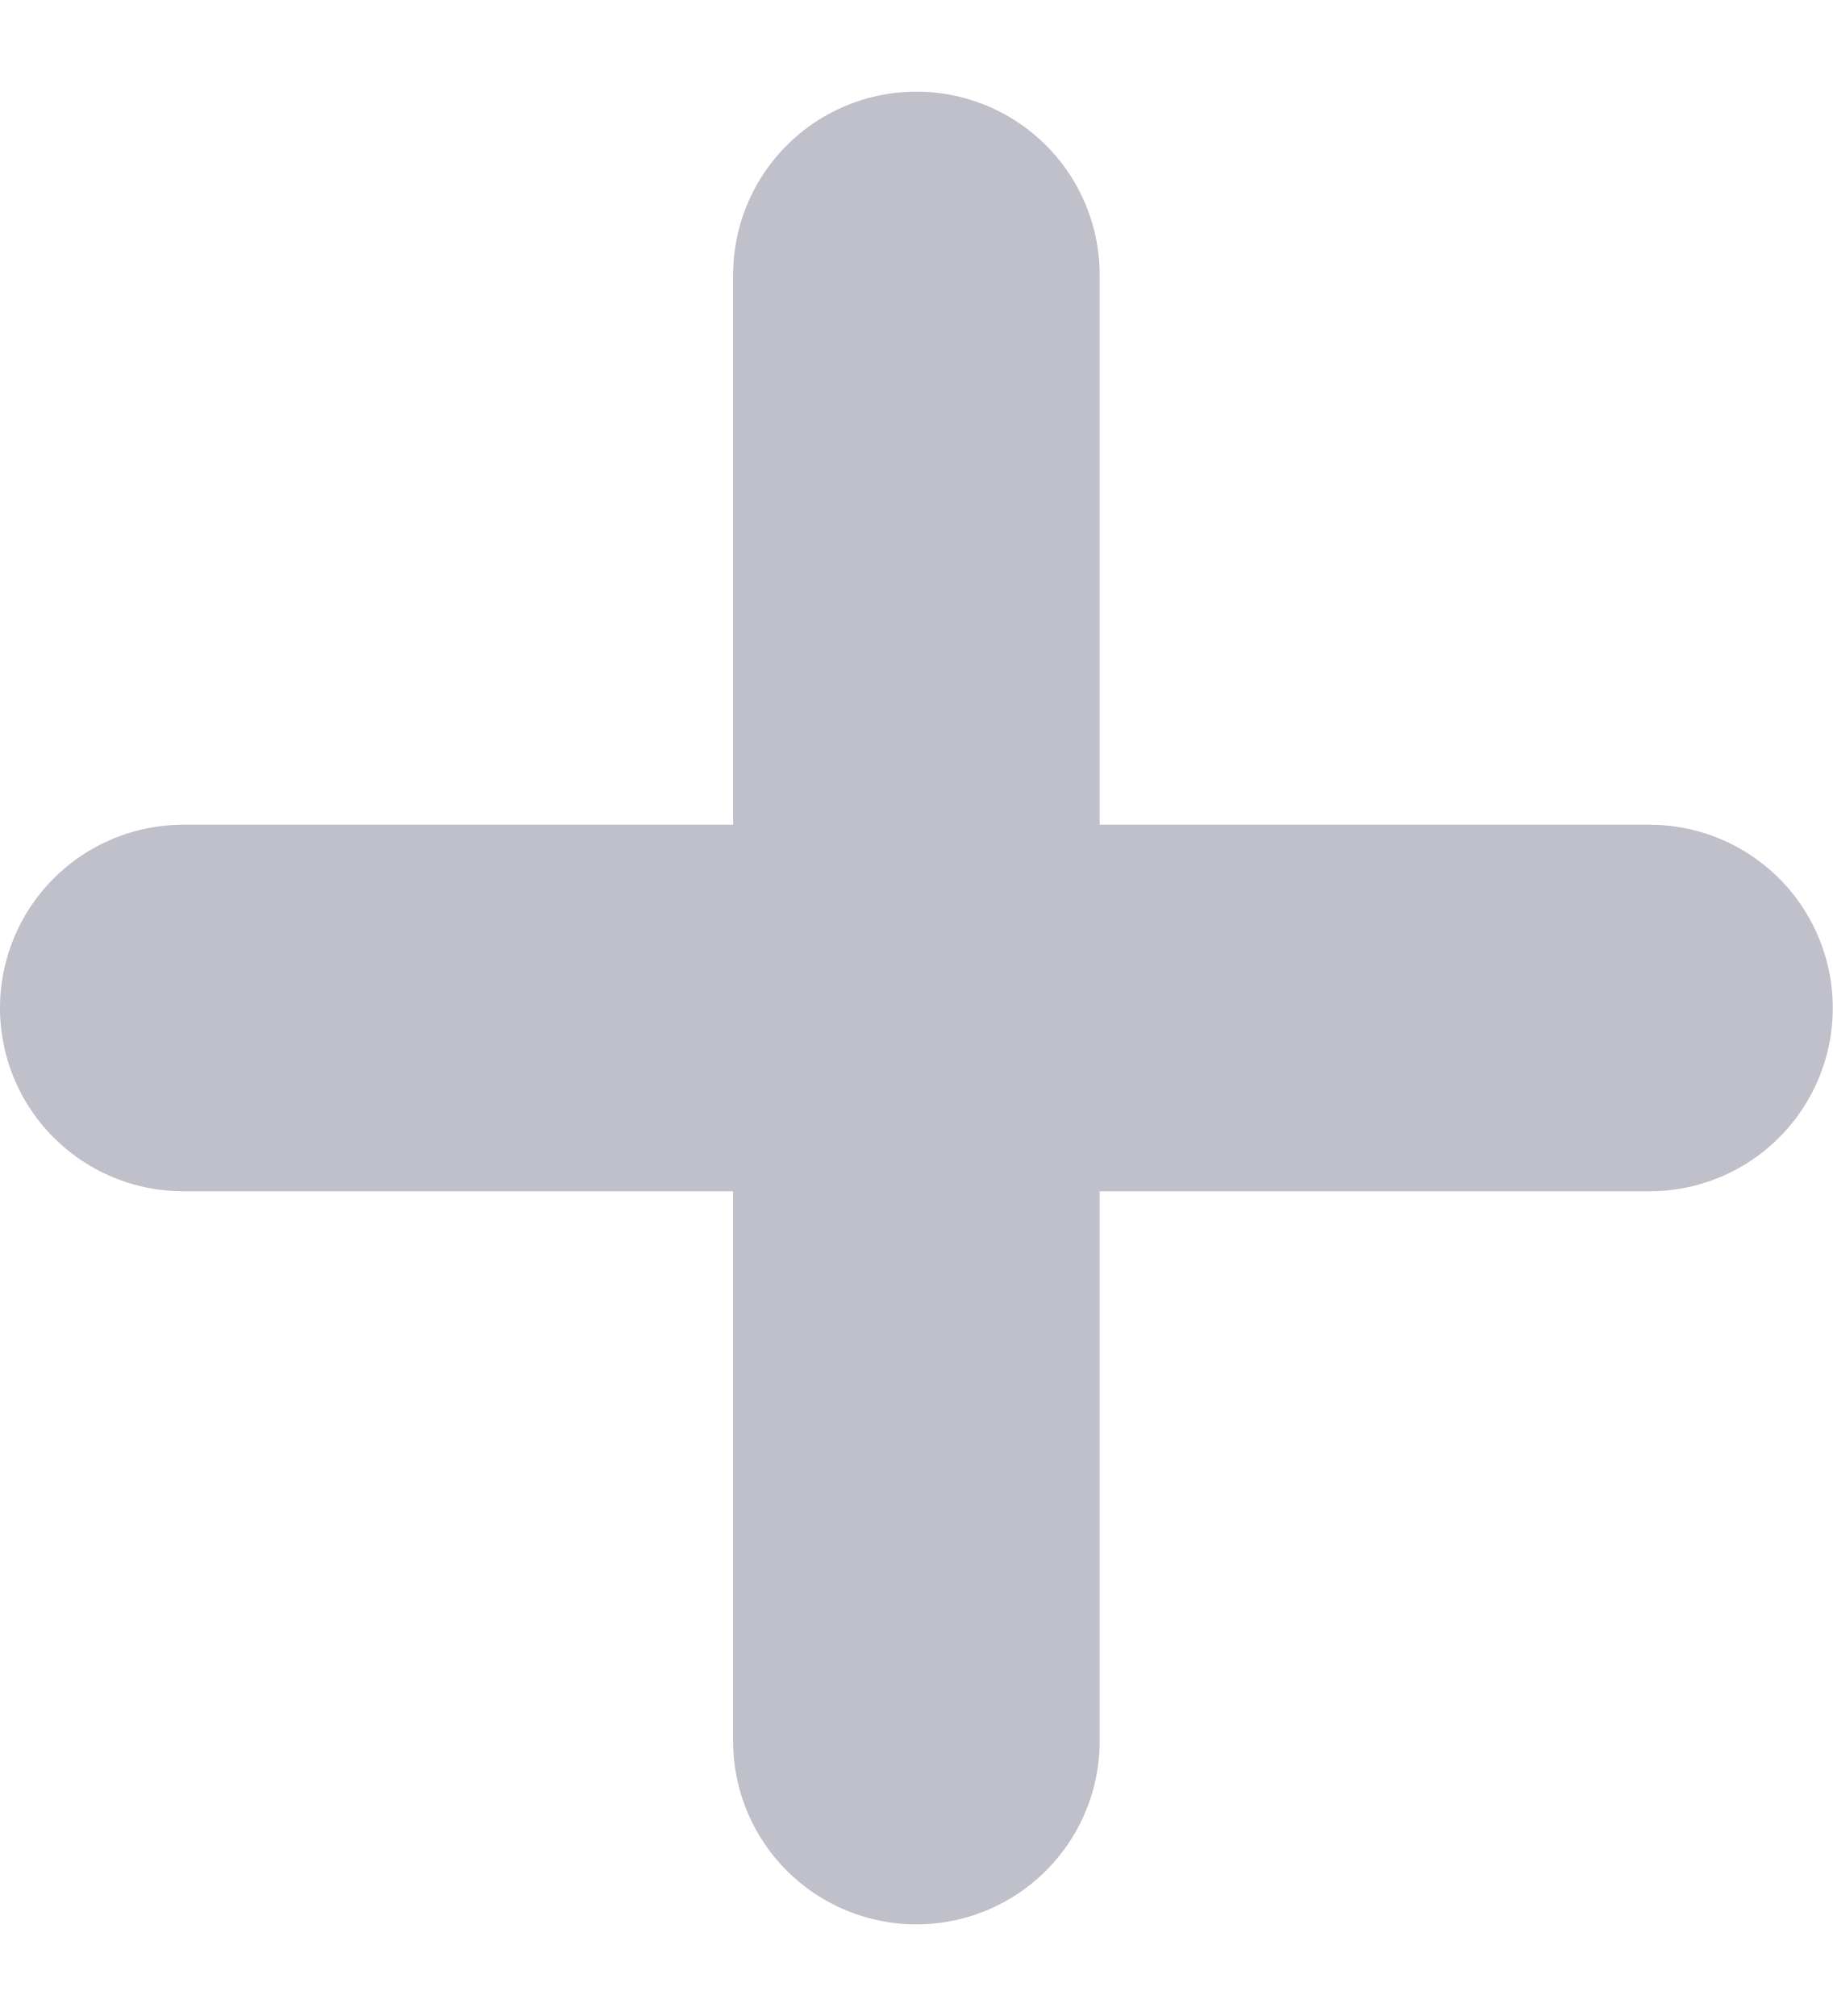
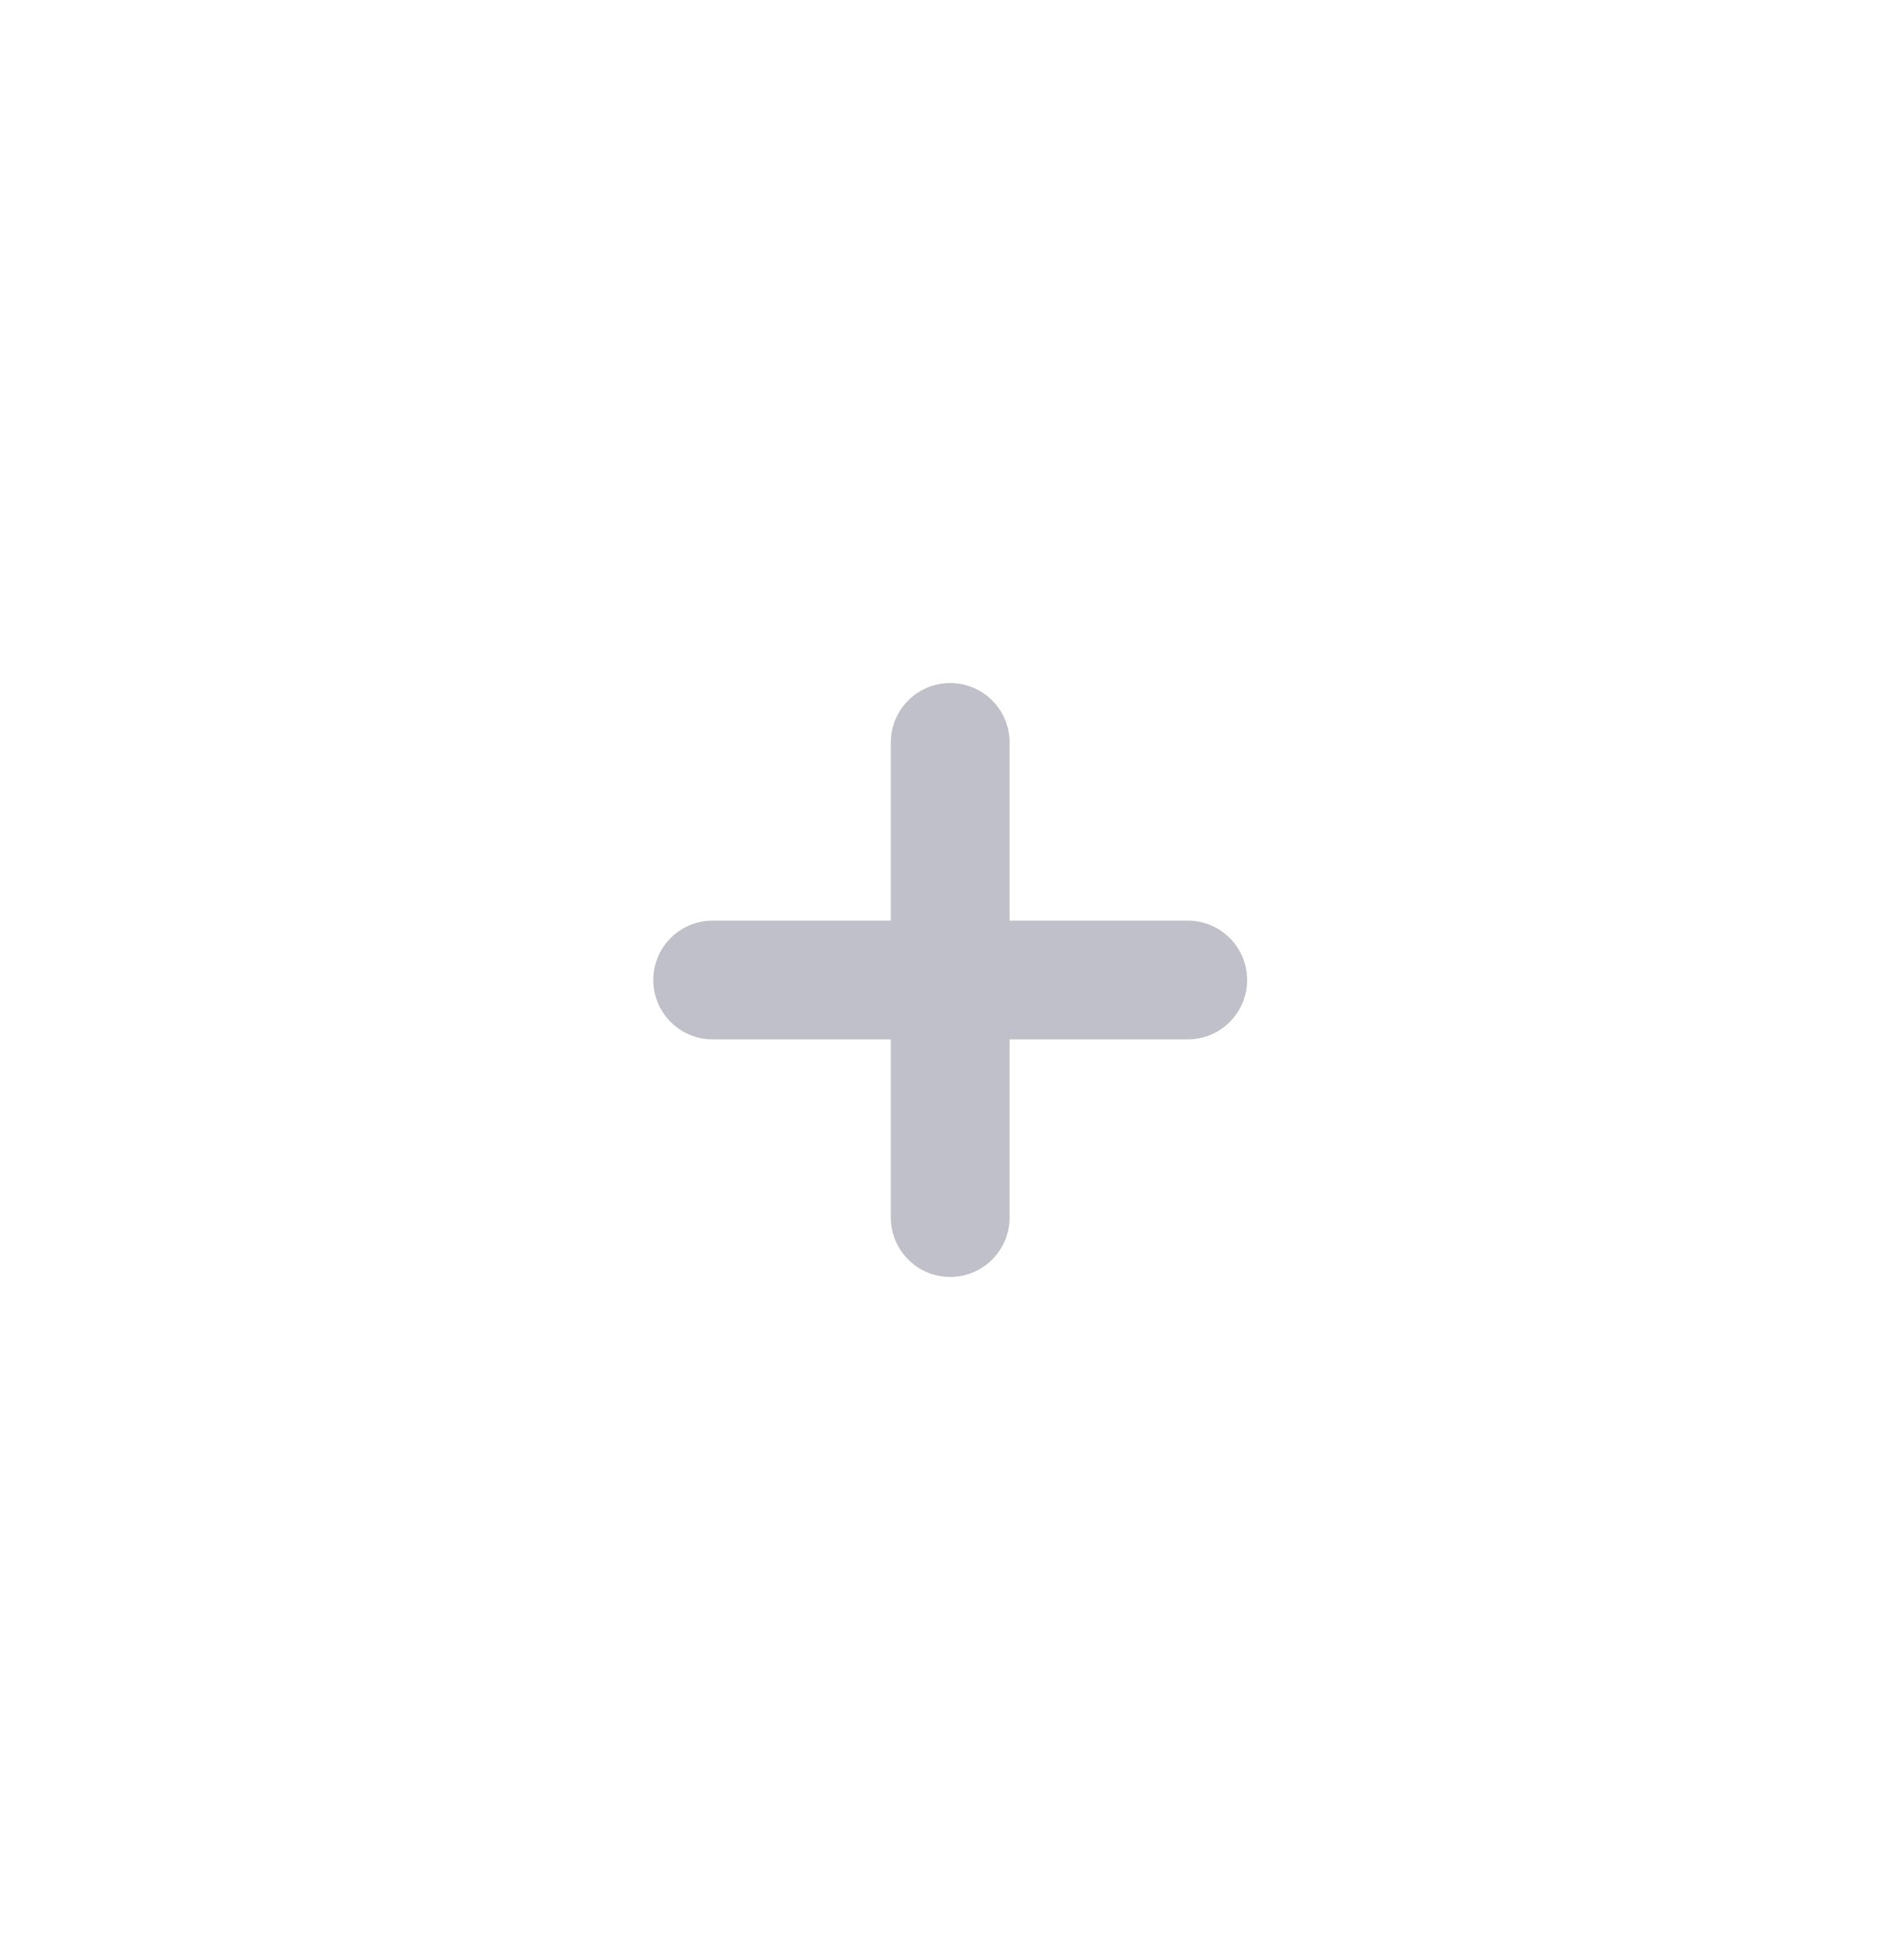
- <svg xmlns="http://www.w3.org/2000/svg" width="10" height="11" viewBox="0 0 10 11" fill="none">
-   <path d="M5 1.5V5.5M5 5.5V9.5M5 5.5H9M5 5.5H1" stroke="#C0C0CA" stroke-width="2" stroke-linecap="round" stroke-linejoin="round" />
+ <svg xmlns="http://www.w3.org/2000/svg" width="32" height="33" viewBox="0 0 32 33" fill="none">
+   <path d="M16 12.5V16.5M16 16.5V20.5M16 16.5H20M16 16.5H12" stroke="#C0C0CA" stroke-width="2" stroke-linecap="round" stroke-linejoin="round" />
</svg>
